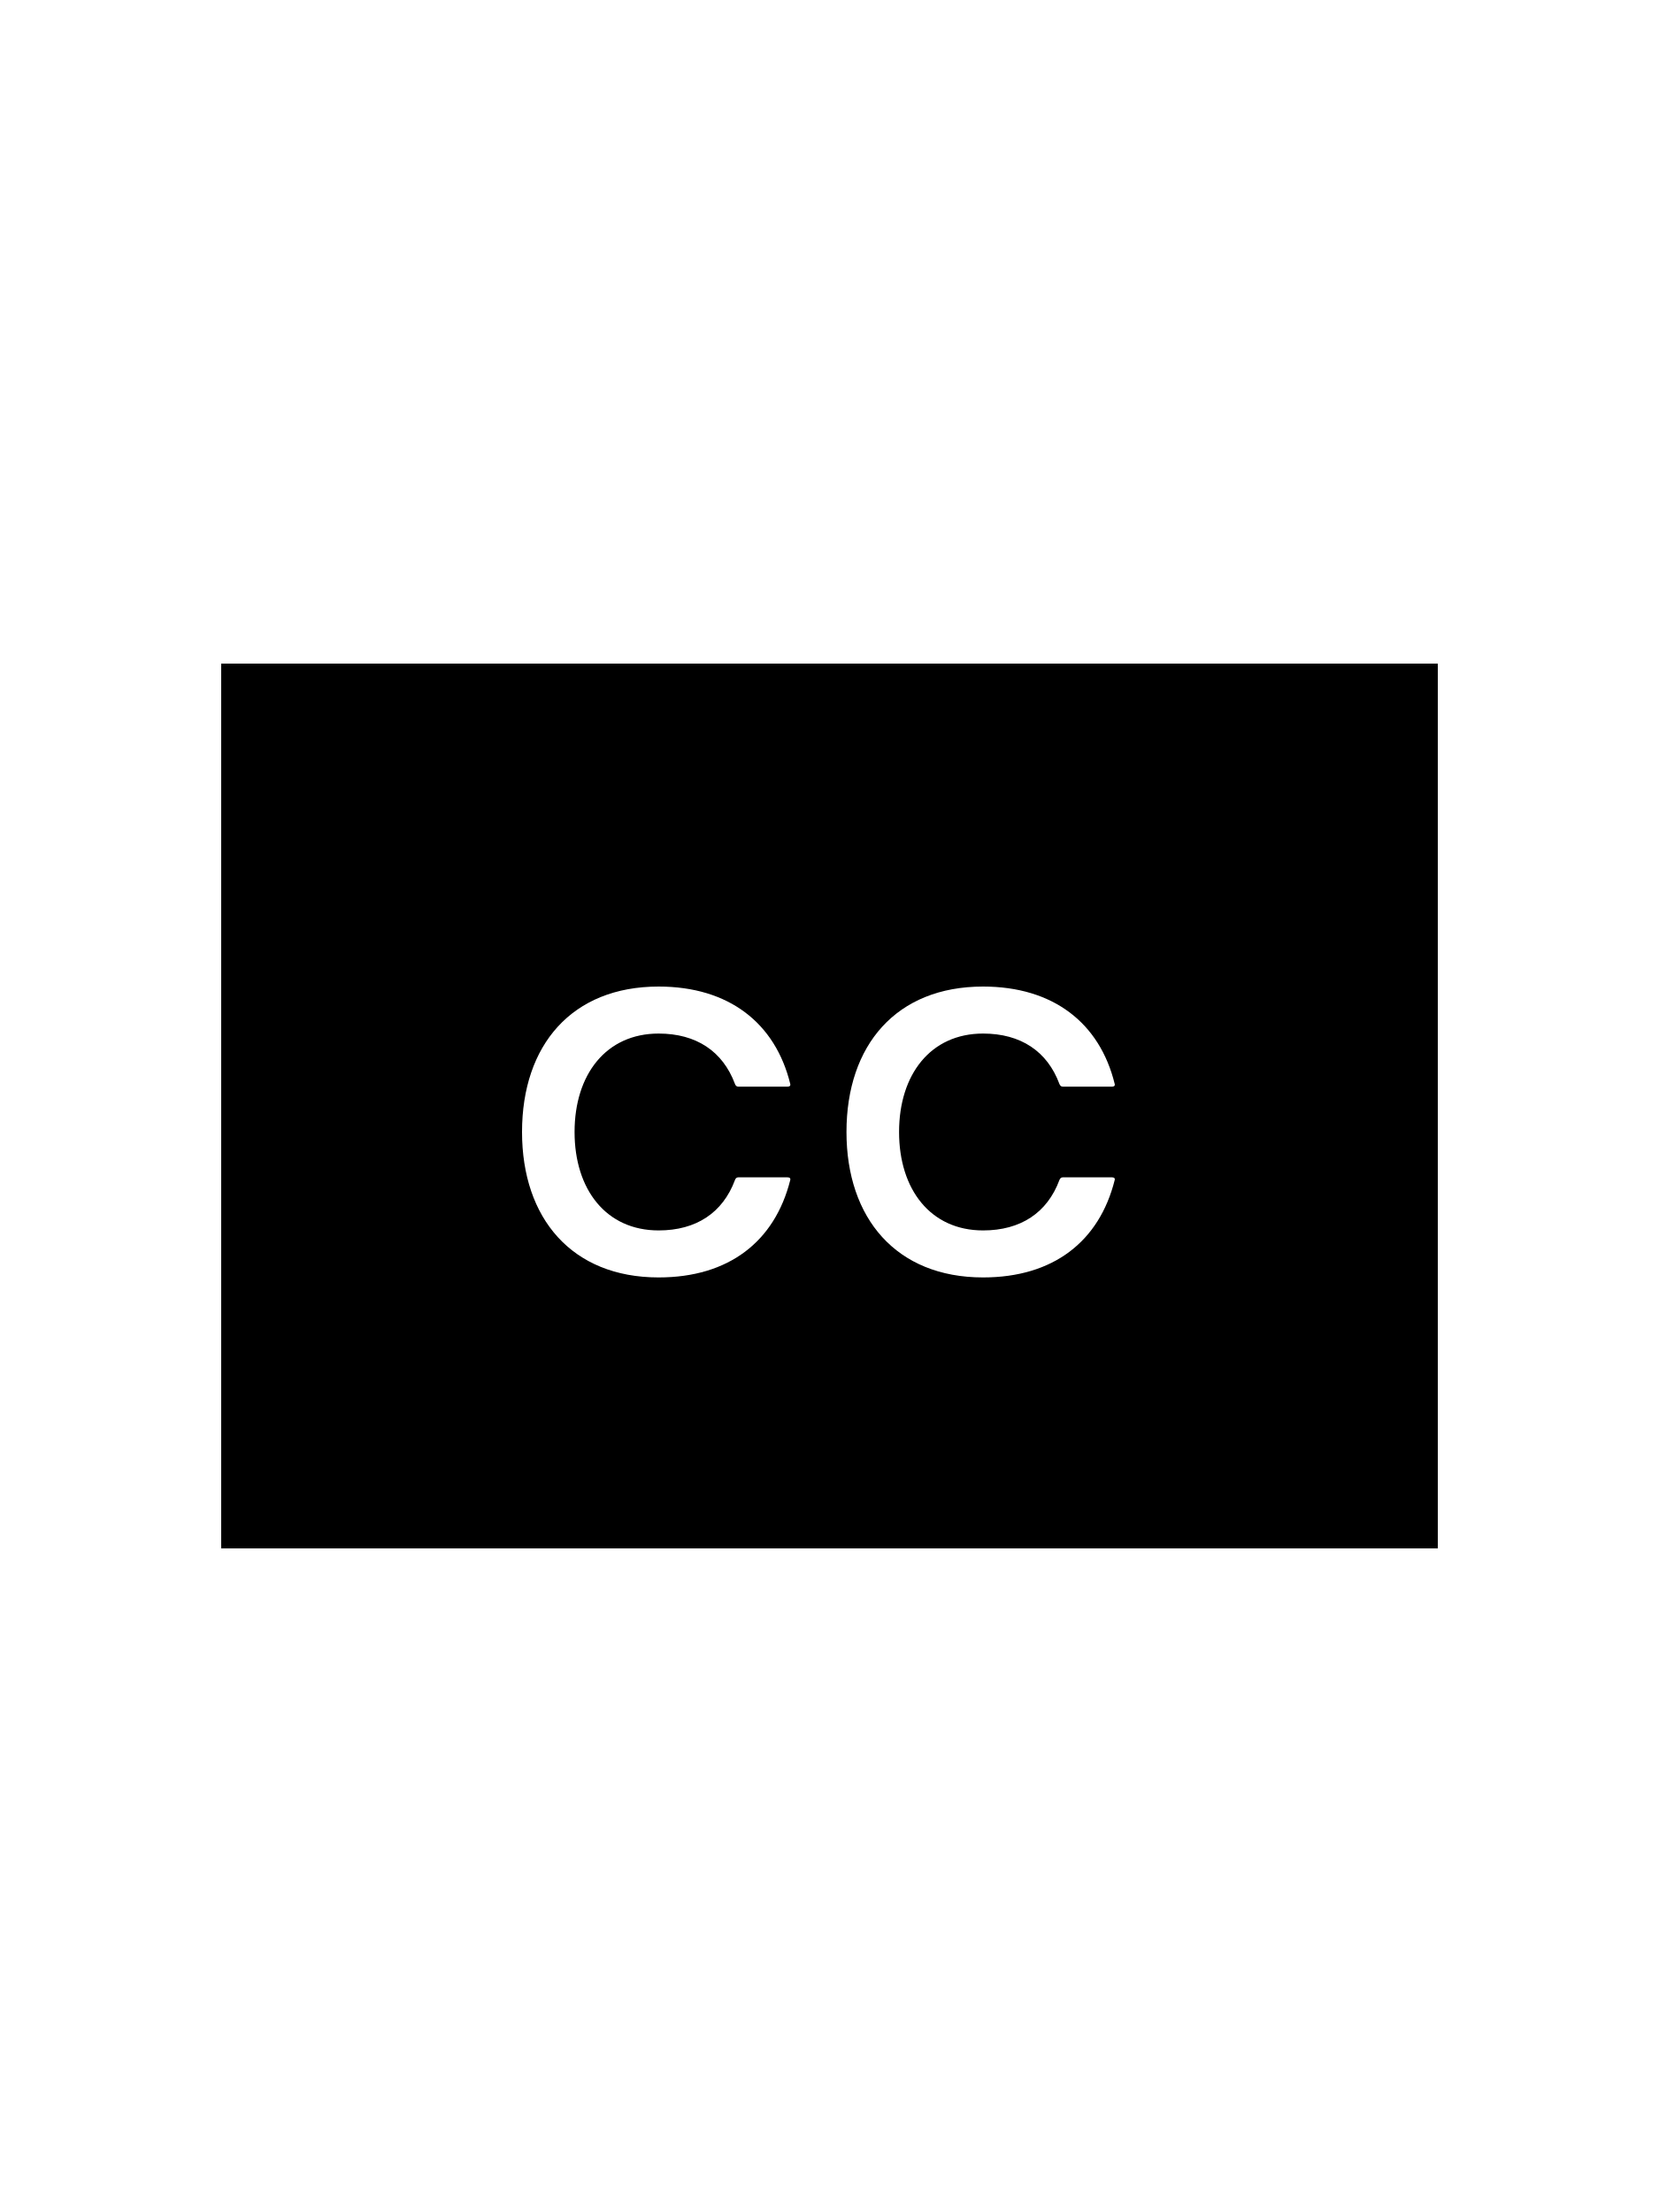
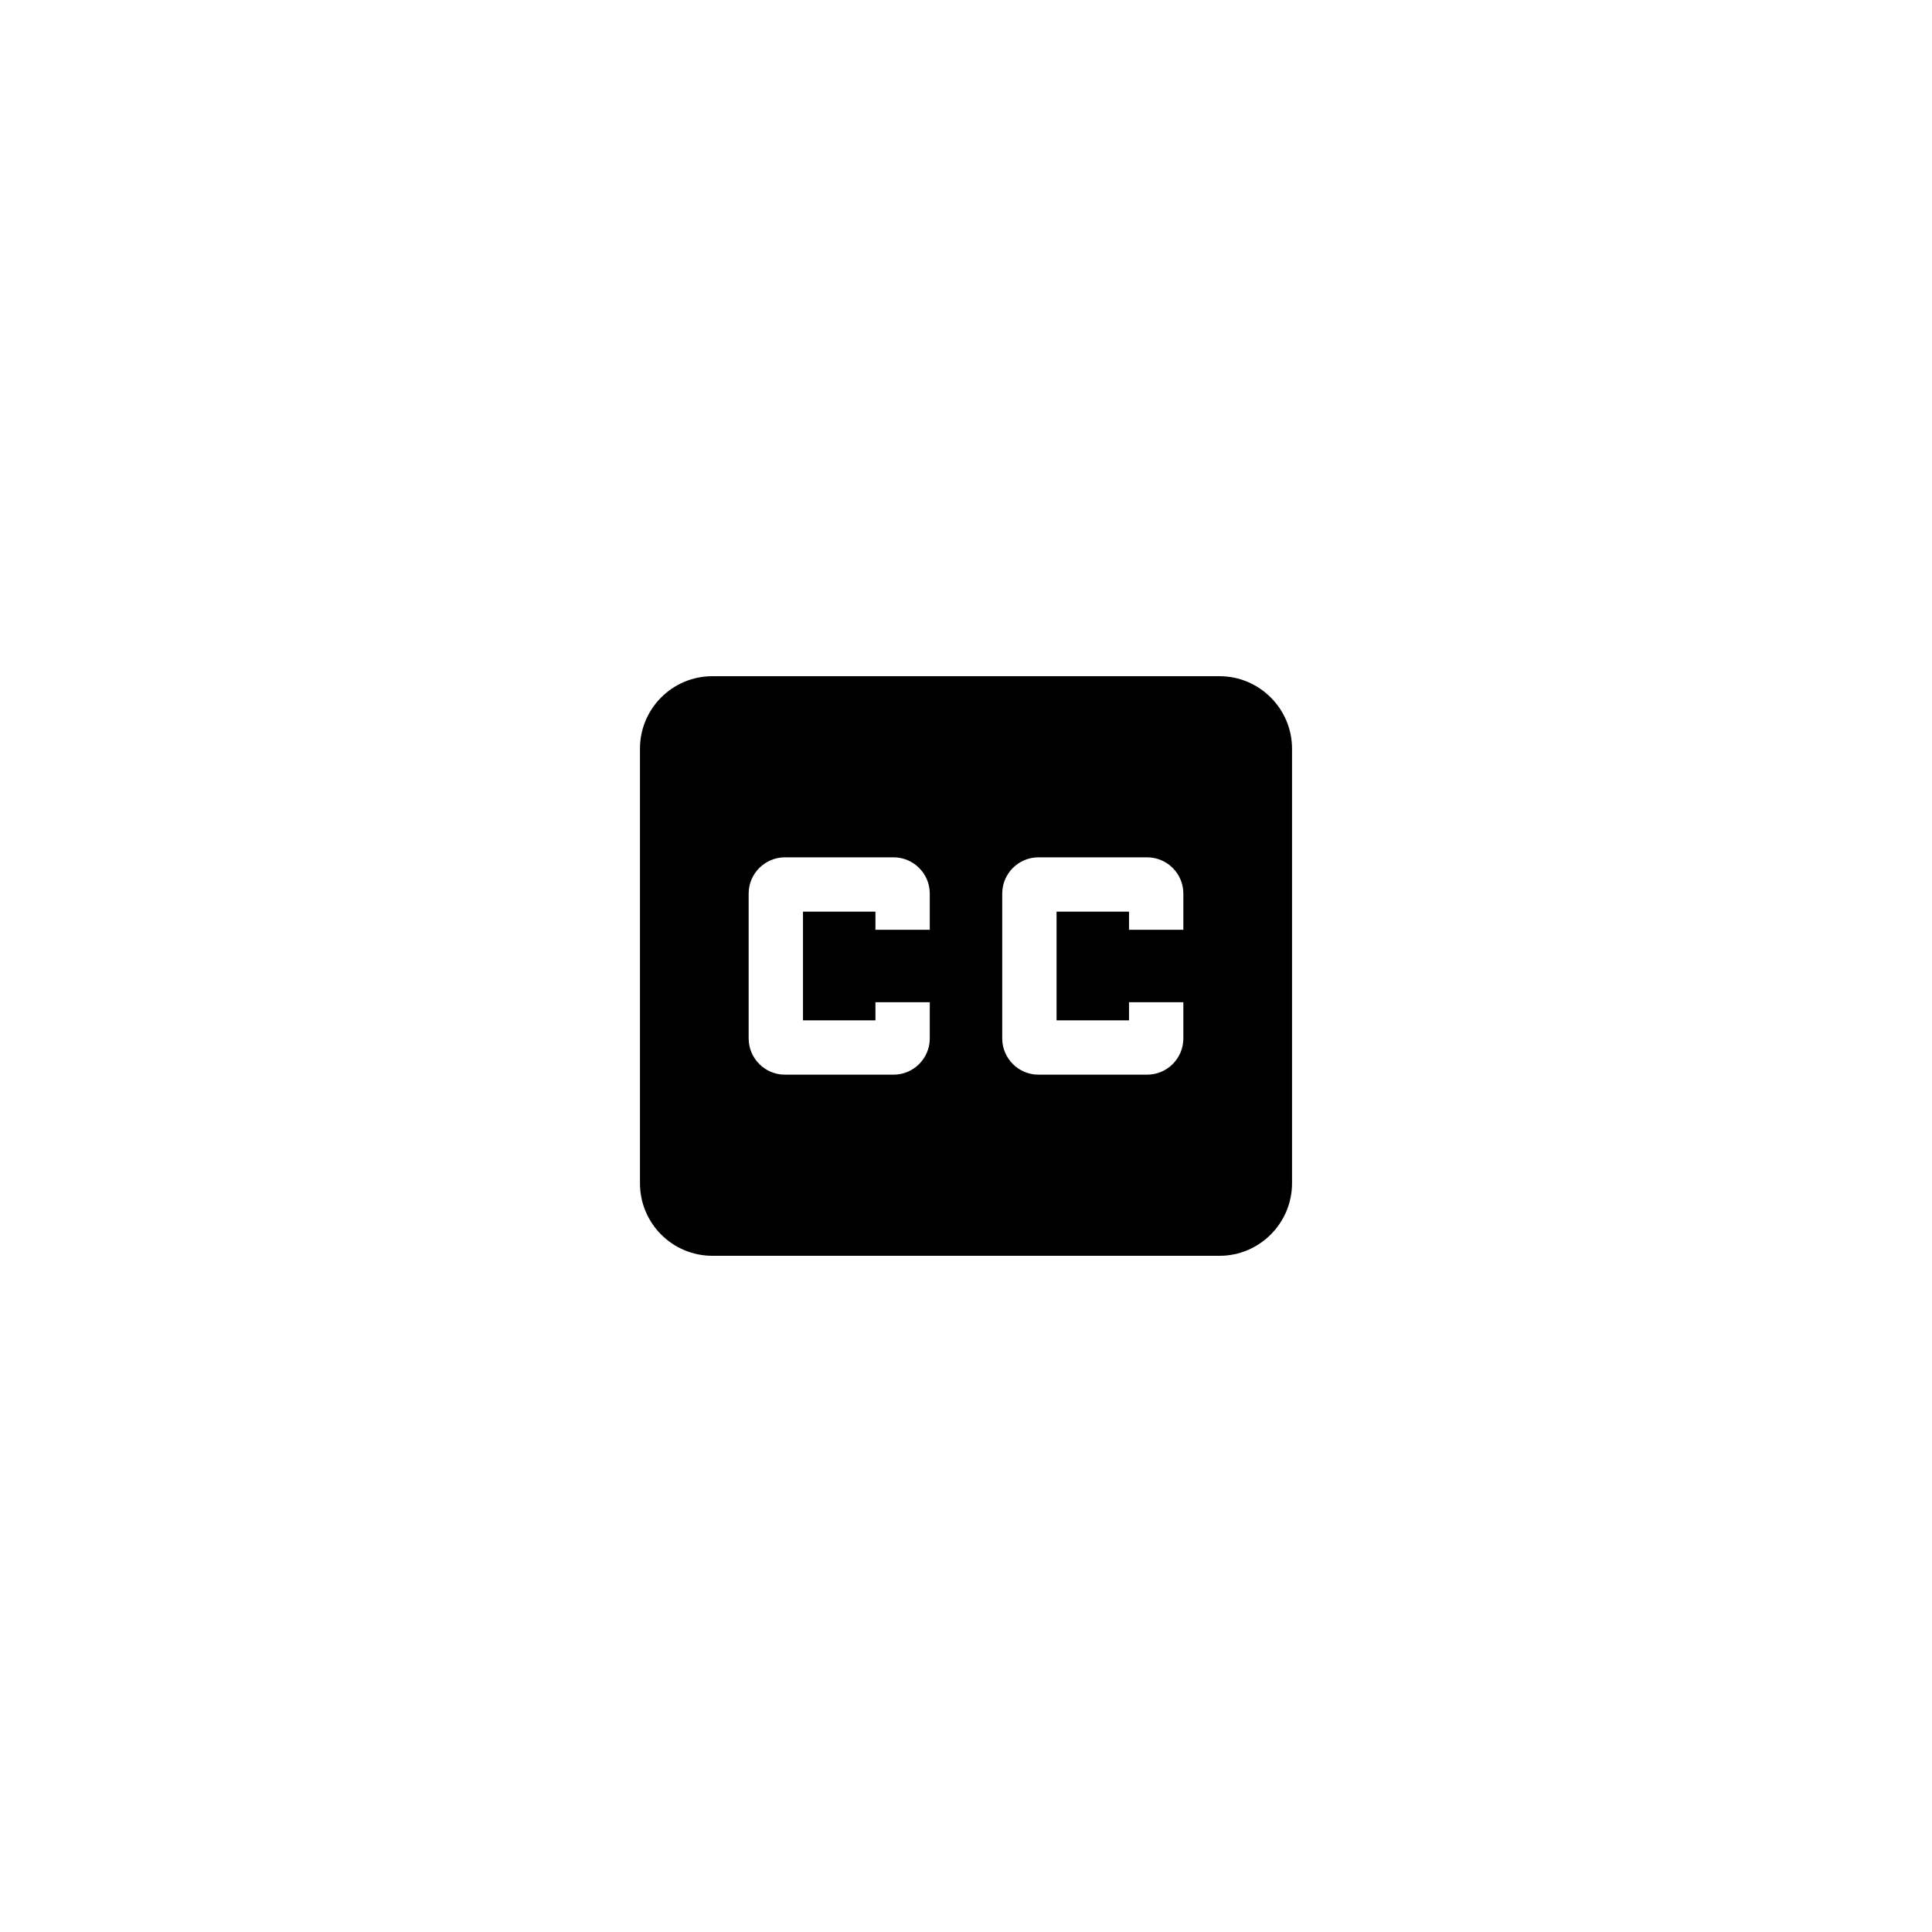
- <svg xmlns="http://www.w3.org/2000/svg" width="30px" height="40px" viewBox="0 0 30 40" version="1.1">
-   <defs />
-   <g id="Page-1" stroke="none" stroke-width="1" fill="none" fill-rule="evenodd">
-     <g id="cc-dark" fill="#000000">
-       <path d="M4,12 L26,12 L26,28 L4,28 L4,12 Z M14.24,19.65 C14.27,19.65 14.3,19.64 14.29,19.6 C14.02,18.5 13.18,17.84 11.91,17.84 C10.34,17.84 9.44,18.9 9.44,20.47 C9.44,22.03 10.34,23.1 11.91,23.1 C13.18,23.1 14.01,22.45 14.29,21.34 C14.3,21.3 14.27,21.29 14.24,21.29 L13.35,21.29 C13.32,21.29 13.3,21.31 13.29,21.34 C13.07,21.93 12.59,22.25 11.91,22.25 C10.96,22.25 10.39,21.51 10.39,20.47 C10.39,19.43 10.96,18.69 11.91,18.69 C12.59,18.69 13.07,19.01 13.29,19.6 C13.3,19.63 13.32,19.65 13.35,19.65 L14.24,19.65 Z M20.108,19.65 C20.137,19.65 20.168,19.64 20.157,19.6 C19.887,18.5 19.047,17.84 17.777,17.84 C16.207,17.84 15.307,18.9 15.307,20.47 C15.307,22.03 16.207,23.1 17.777,23.1 C19.047,23.1 19.878,22.45 20.157,21.34 C20.168,21.3 20.137,21.29 20.108,21.29 L19.218,21.29 C19.188,21.29 19.168,21.31 19.157,21.34 C18.938,21.93 18.457,22.25 17.777,22.25 C16.828,22.25 16.258,21.51 16.258,20.47 C16.258,19.43 16.828,18.69 17.777,18.69 C18.457,18.69 18.938,19.01 19.157,19.6 C19.168,19.63 19.188,19.65 19.218,19.65 L20.108,19.65 Z" id="Combined-Shape" />
-     </g>
-   </g>
+ <svg xmlns="http://www.w3.org/2000/svg" width="40" height="40" viewBox="0 0 40 40" fill="none">
+   <path d="M25.25 14H14.75C13.918 14 13.25 14.675 13.25 15.5V24.5C13.25 25.325 13.918 26 14.75 26H25.25C26.075 26 26.75 25.325 26.75 24.5V15.5C26.75 14.675 26.075 14 25.25 14ZM19.25 19.25H18.125V18.875H16.625V21.125H18.125V20.75H19.25V21.5C19.25 21.913 18.913 22.25 18.5 22.25H16.25C15.838 22.25 15.5 21.913 15.5 21.5V18.5C15.5 18.087 15.838 17.75 16.25 17.75H18.5C18.913 17.75 19.25 18.087 19.25 18.5V19.25ZM24.5 19.25H23.375V18.875H21.875V21.125H23.375V20.75H24.5V21.5C24.5 21.913 24.163 22.25 23.75 22.25H21.5C21.087 22.25 20.75 21.913 20.75 21.5V18.5C20.75 18.087 21.087 17.75 21.5 17.75H23.75C24.163 17.75 24.5 18.087 24.5 18.5V19.25Z" fill="black" />
</svg>
